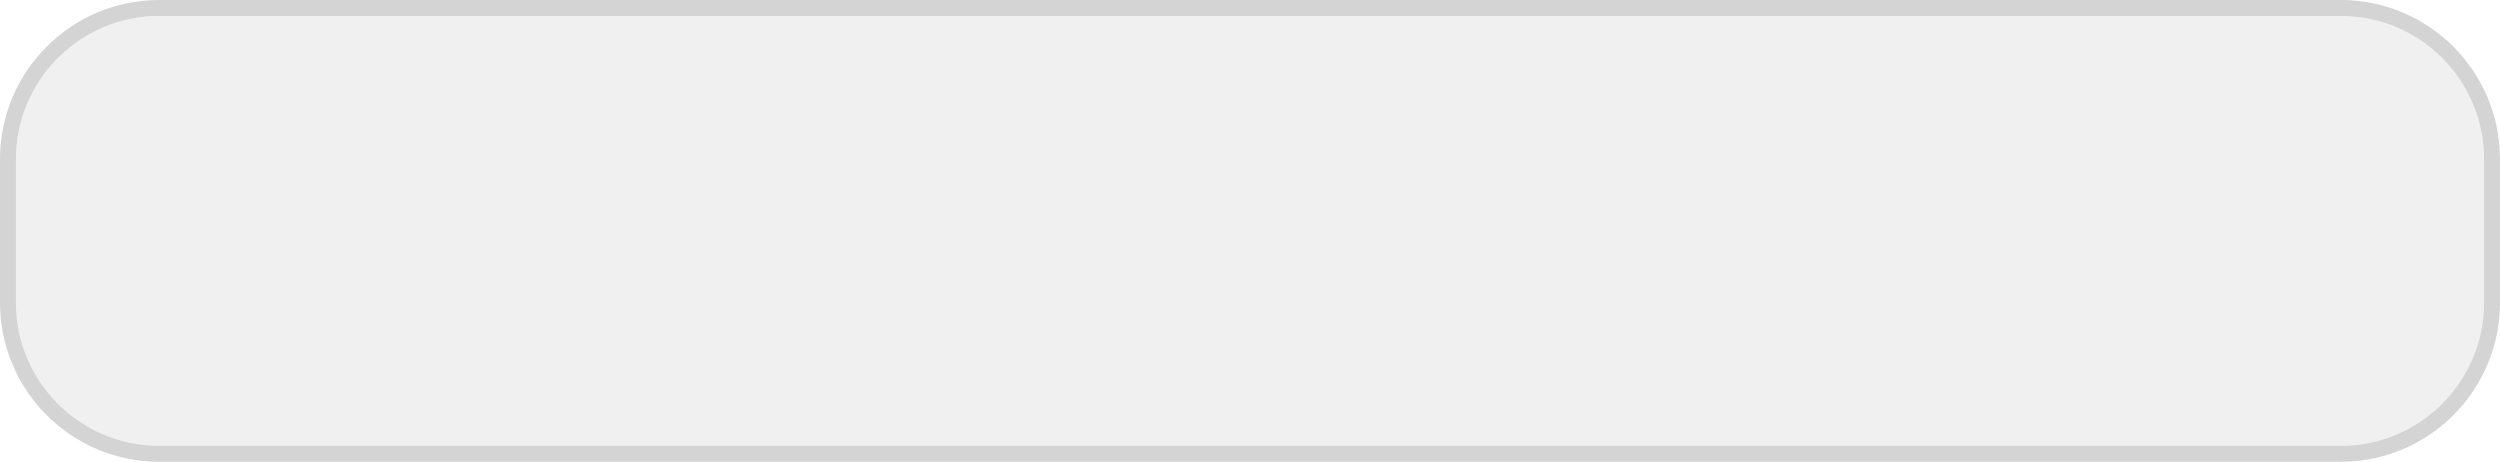
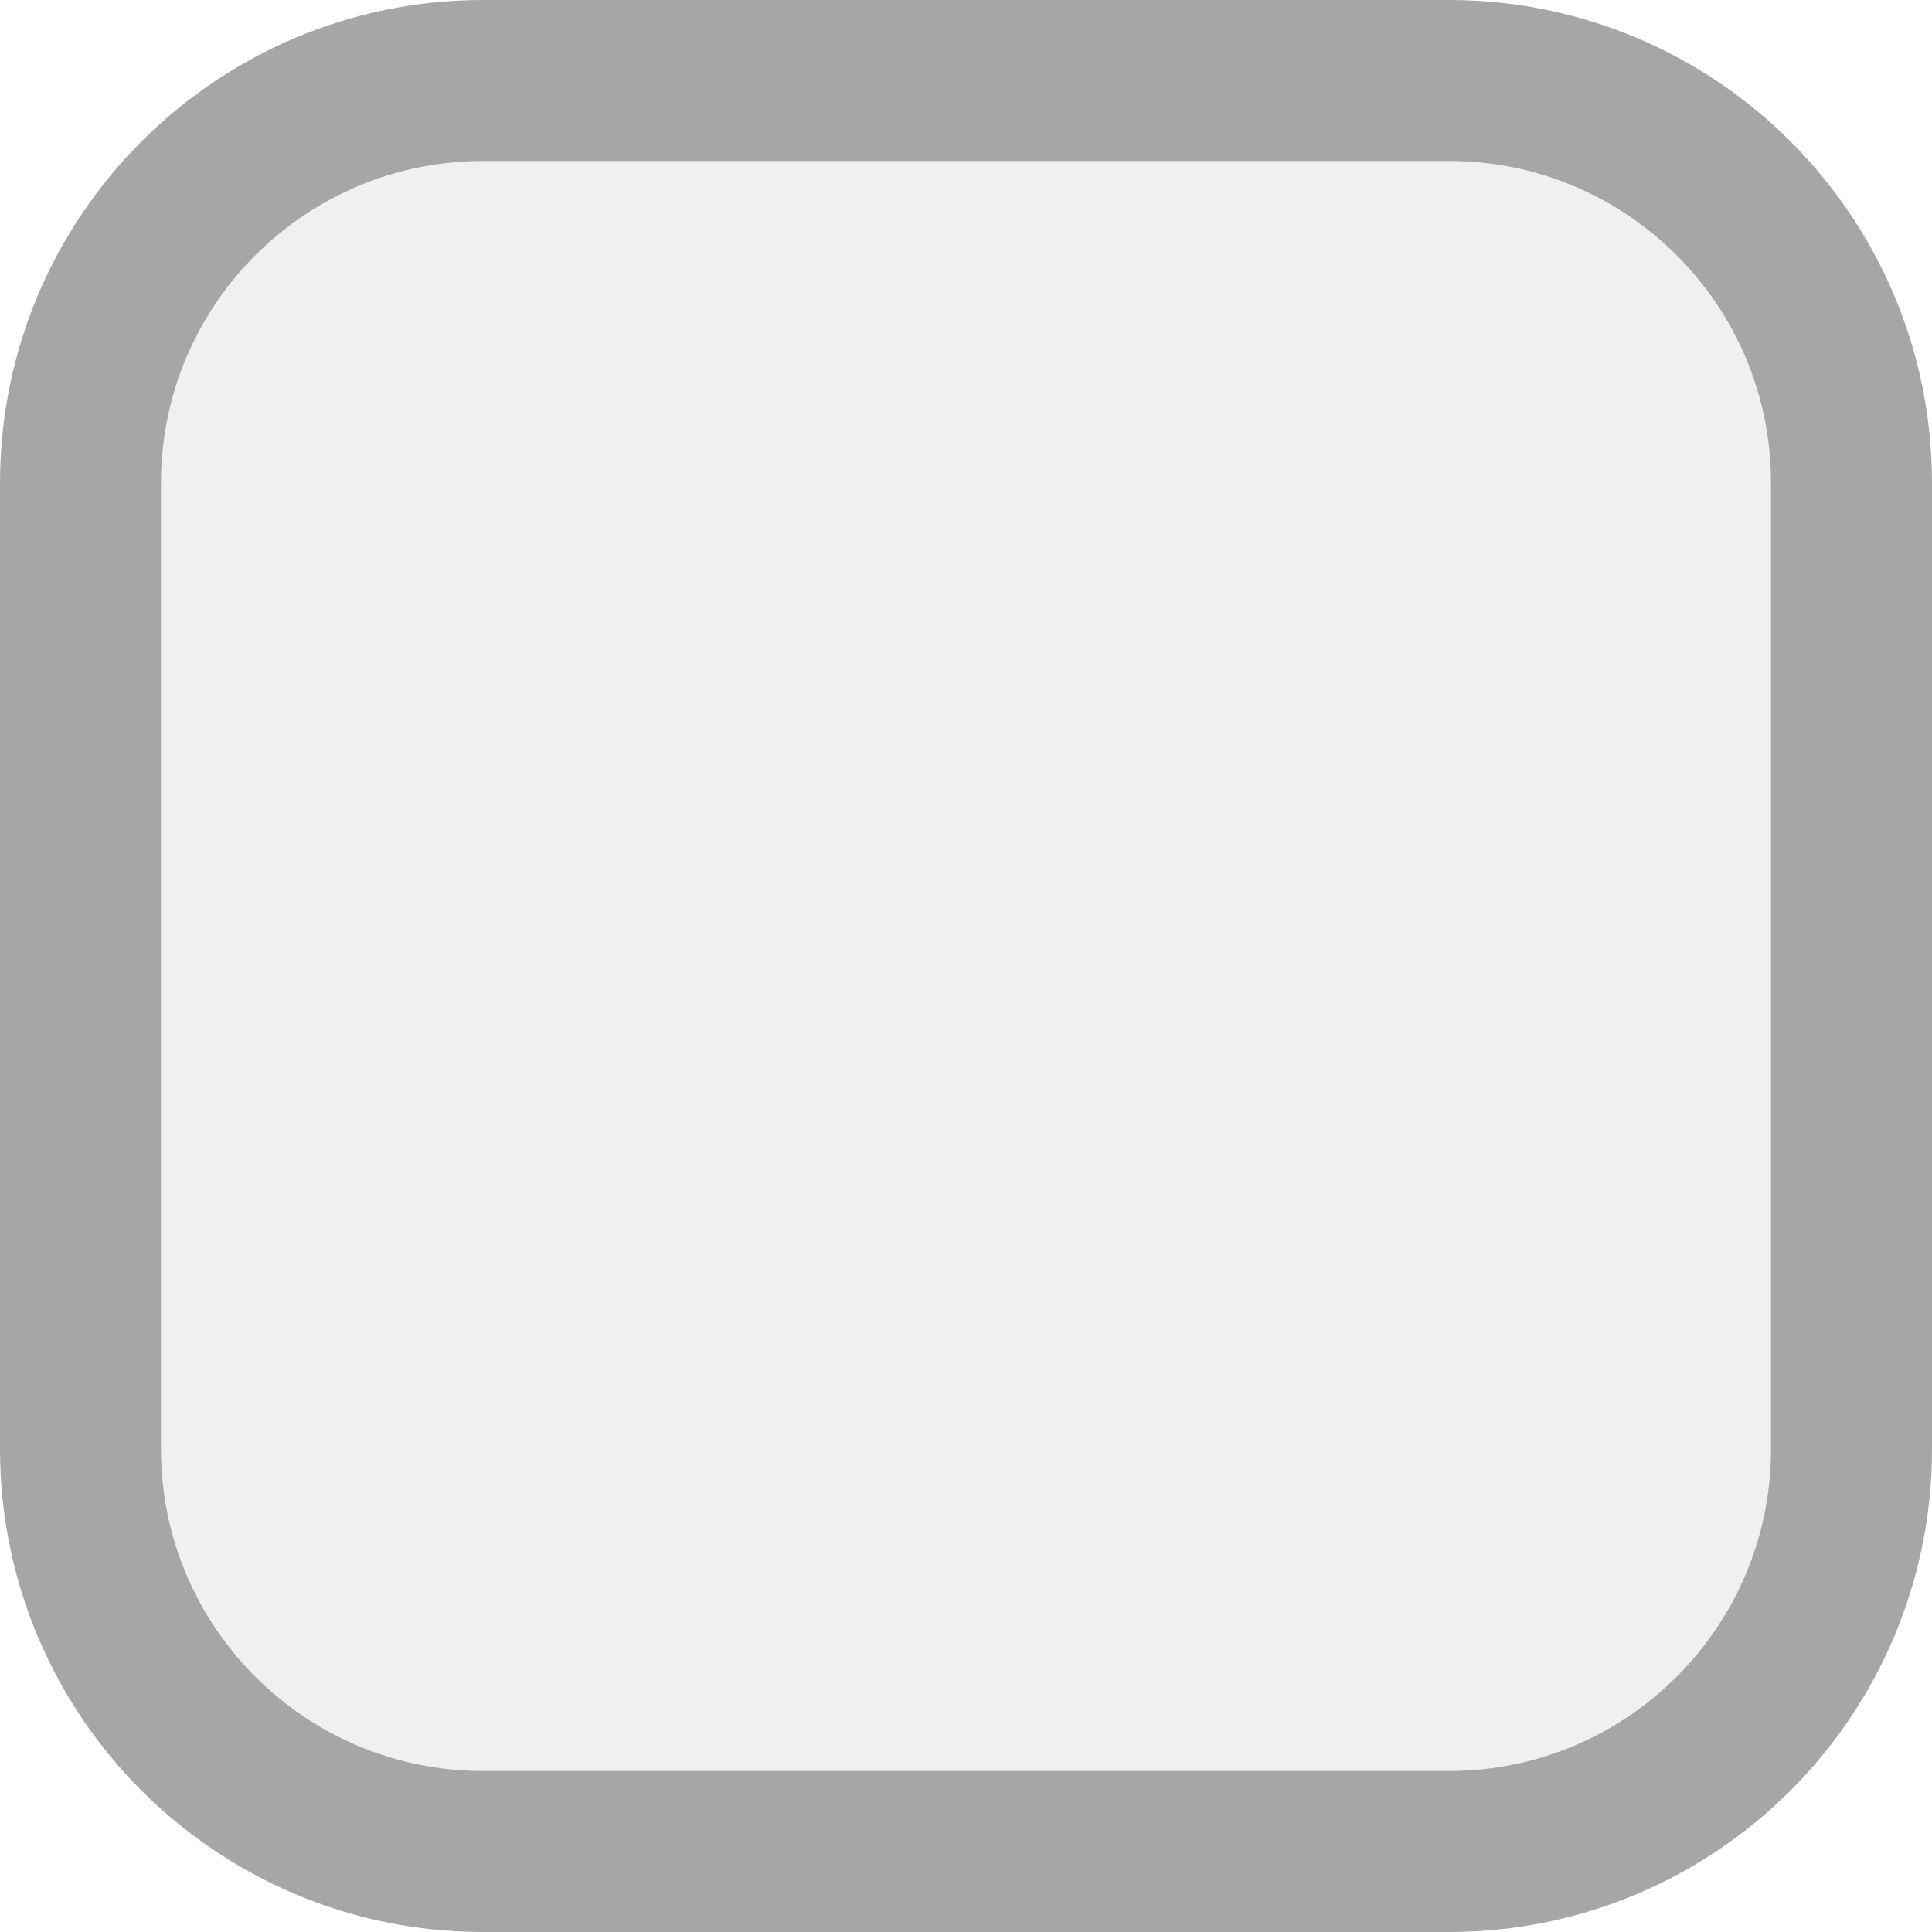
- <svg xmlns="http://www.w3.org/2000/svg" version="1.1" width="157px" height="29px" viewBox="658 1068  157 29">
-   <path d="M 659 1078  A 9 9 0 0 1 668 1069 L 805 1069  A 9 9 0 0 1 814 1078 L 814 1087  A 9 9 0 0 1 805 1096 L 668 1096  A 9 9 0 0 1 659 1087 L 659 1078  Z " fill-rule="nonzero" fill="#f0f0f0" stroke="none" />
-   <path d="M 658.5 1078  A 9.5 9.5 0 0 1 668 1068.5 L 805 1068.5  A 9.5 9.5 0 0 1 814.5 1078 L 814.5 1087  A 9.5 9.5 0 0 1 805 1096.5 L 668 1096.5  A 9.5 9.5 0 0 1 658.5 1087 L 658.5 1078  Z " stroke-width="1" stroke="#aaaaaa" fill="none" stroke-opacity="0.498" />
+ <svg xmlns="http://www.w3.org/2000/svg" version="1.1" width="12px" height="12px" viewBox="1241 1153  12 12">
+   <path d="M 1242 1156  A 2 2 0 0 1 1244 1154 L 1250 1154  A 2 2 0 0 1 1252 1156 L 1252 1162  A 2 2 0 0 1 1250 1164 L 1244 1164  A 2 2 0 0 1 1242 1162 L 1242 1156  Z " fill-rule="nonzero" fill="#f0f0f0" stroke="none" />
+   <path d="M 1241.5 1156  A 2.5 2.5 0 0 1 1244 1153.5 L 1250 1153.5  A 2.5 2.5 0 0 1 1252.5 1156 L 1252.5 1162  A 2.5 2.5 0 0 1 1250 1164.5 L 1244 1164.5  A 2.5 2.5 0 0 1 1241.5 1162 L 1241.5 1156  Z " stroke-width="1" stroke="#000000" fill="none" stroke-opacity="0.349" />
</svg>
